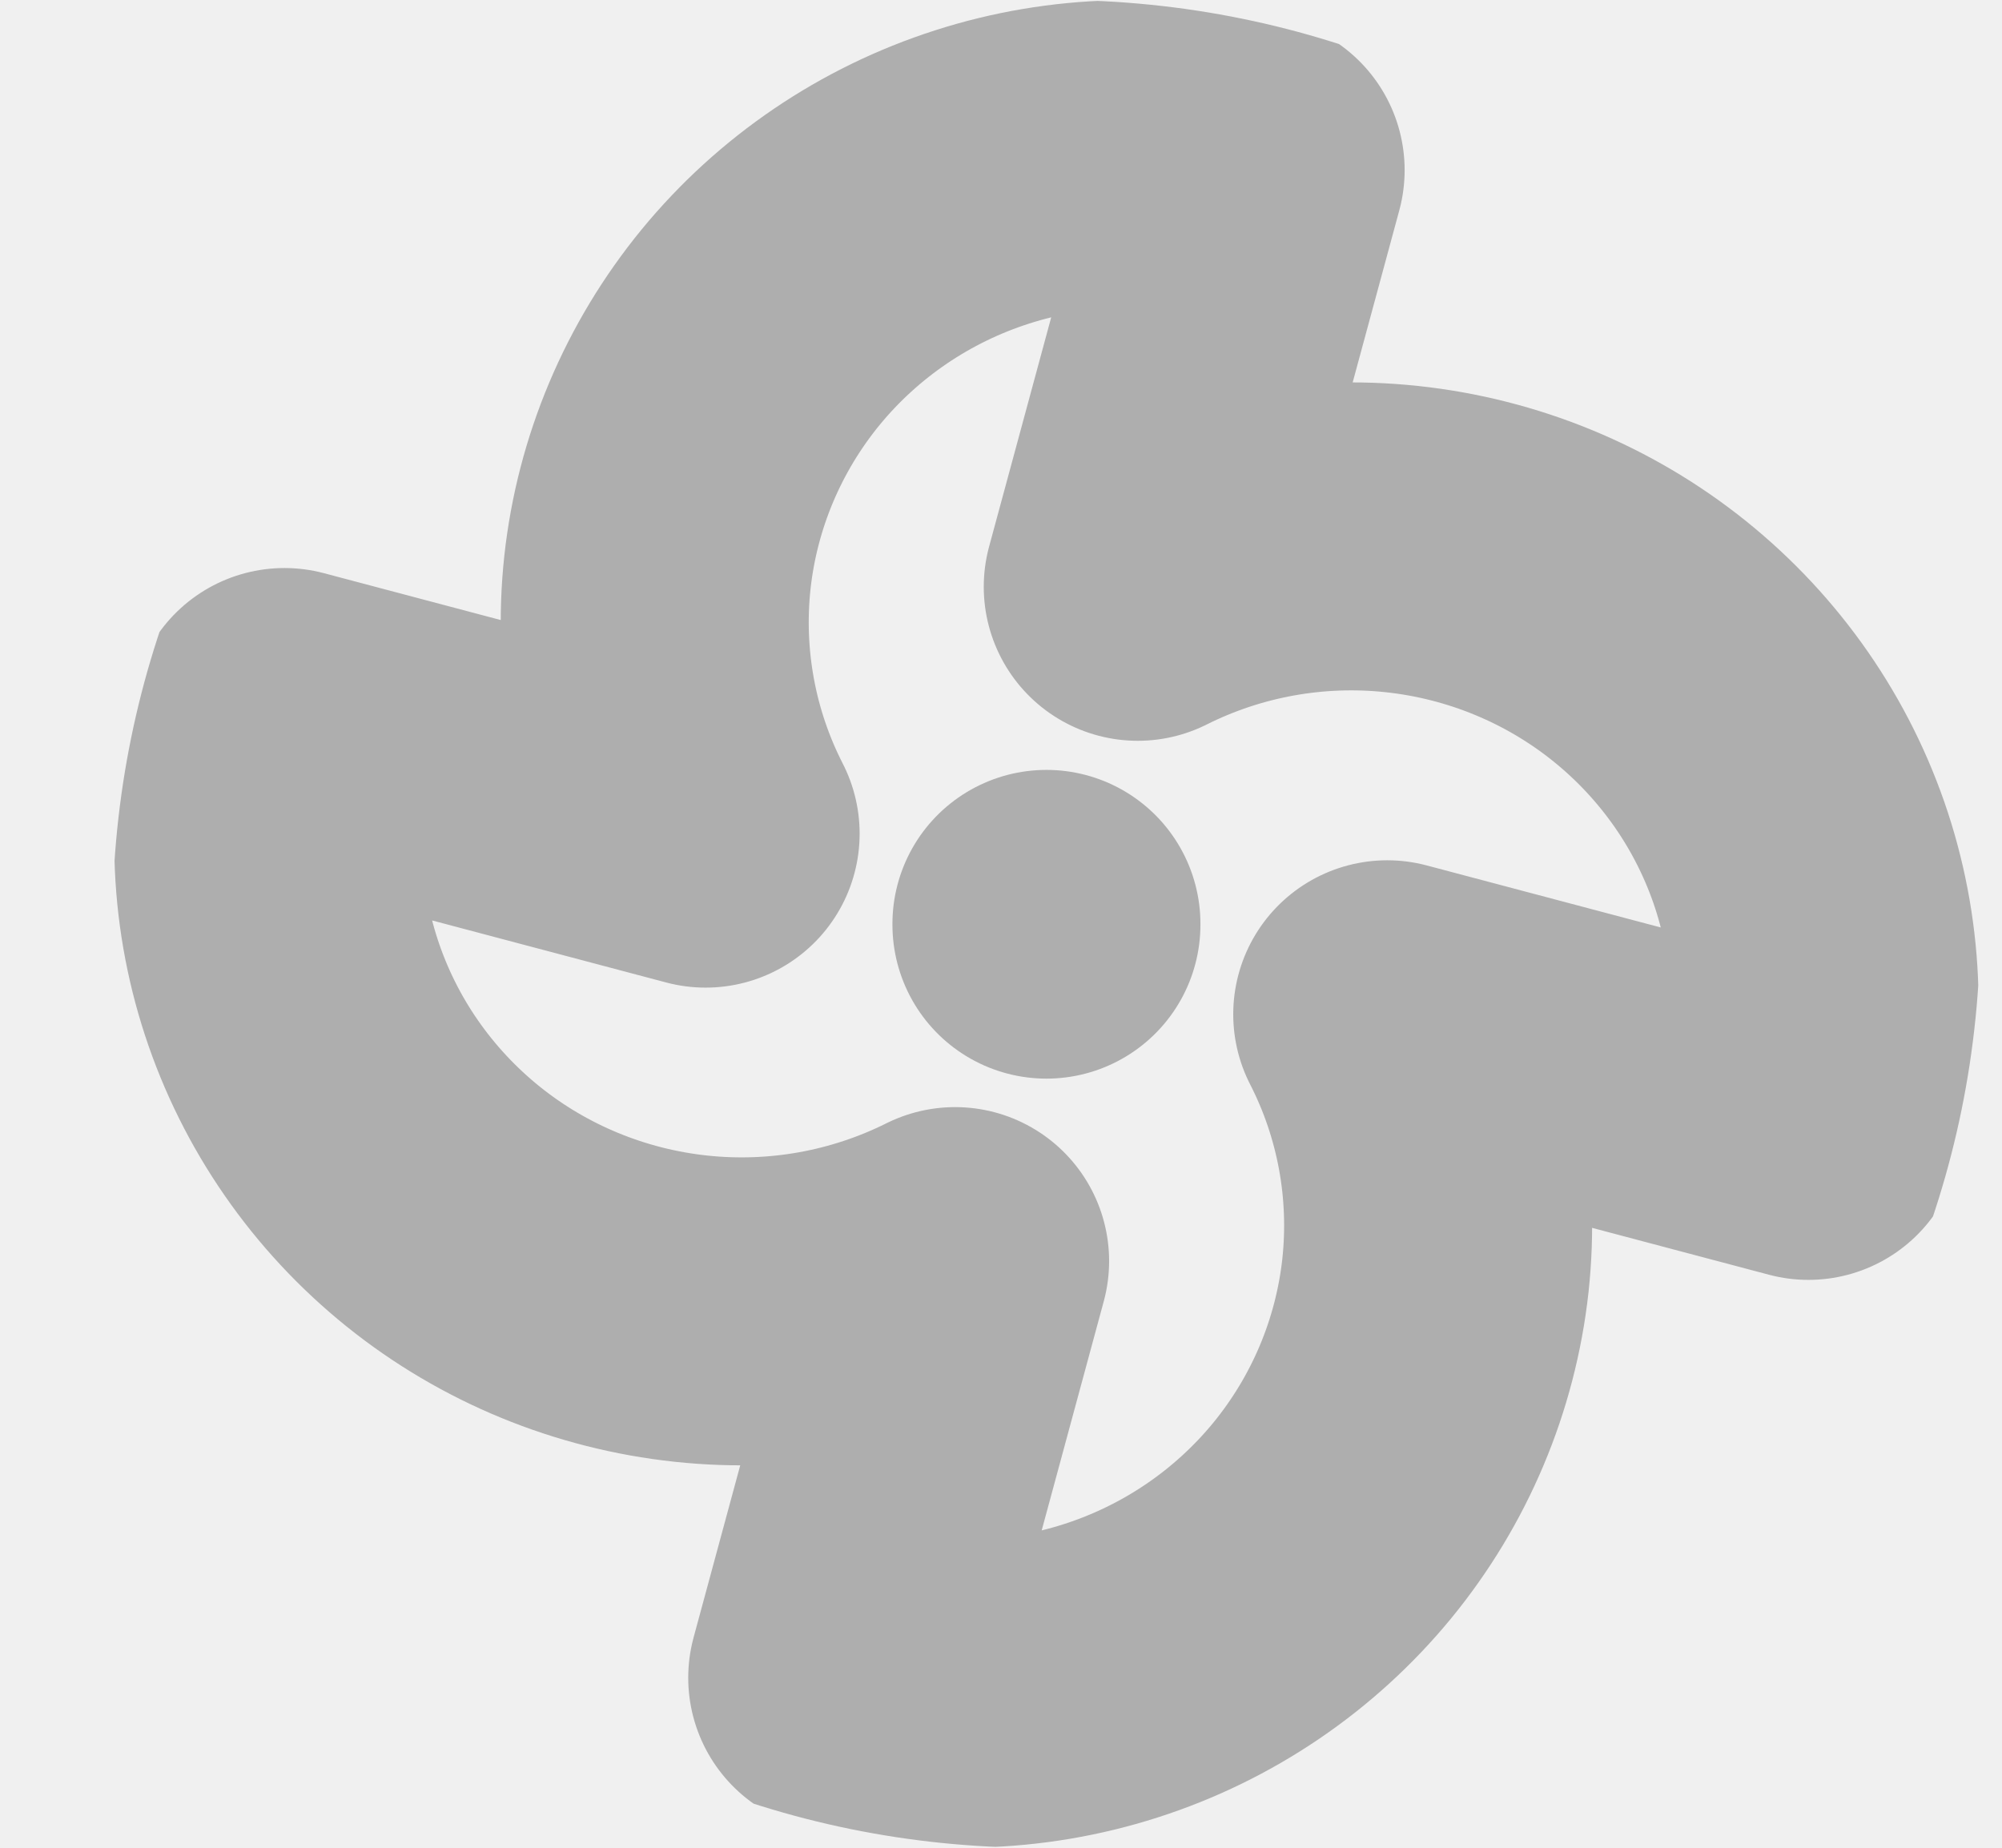
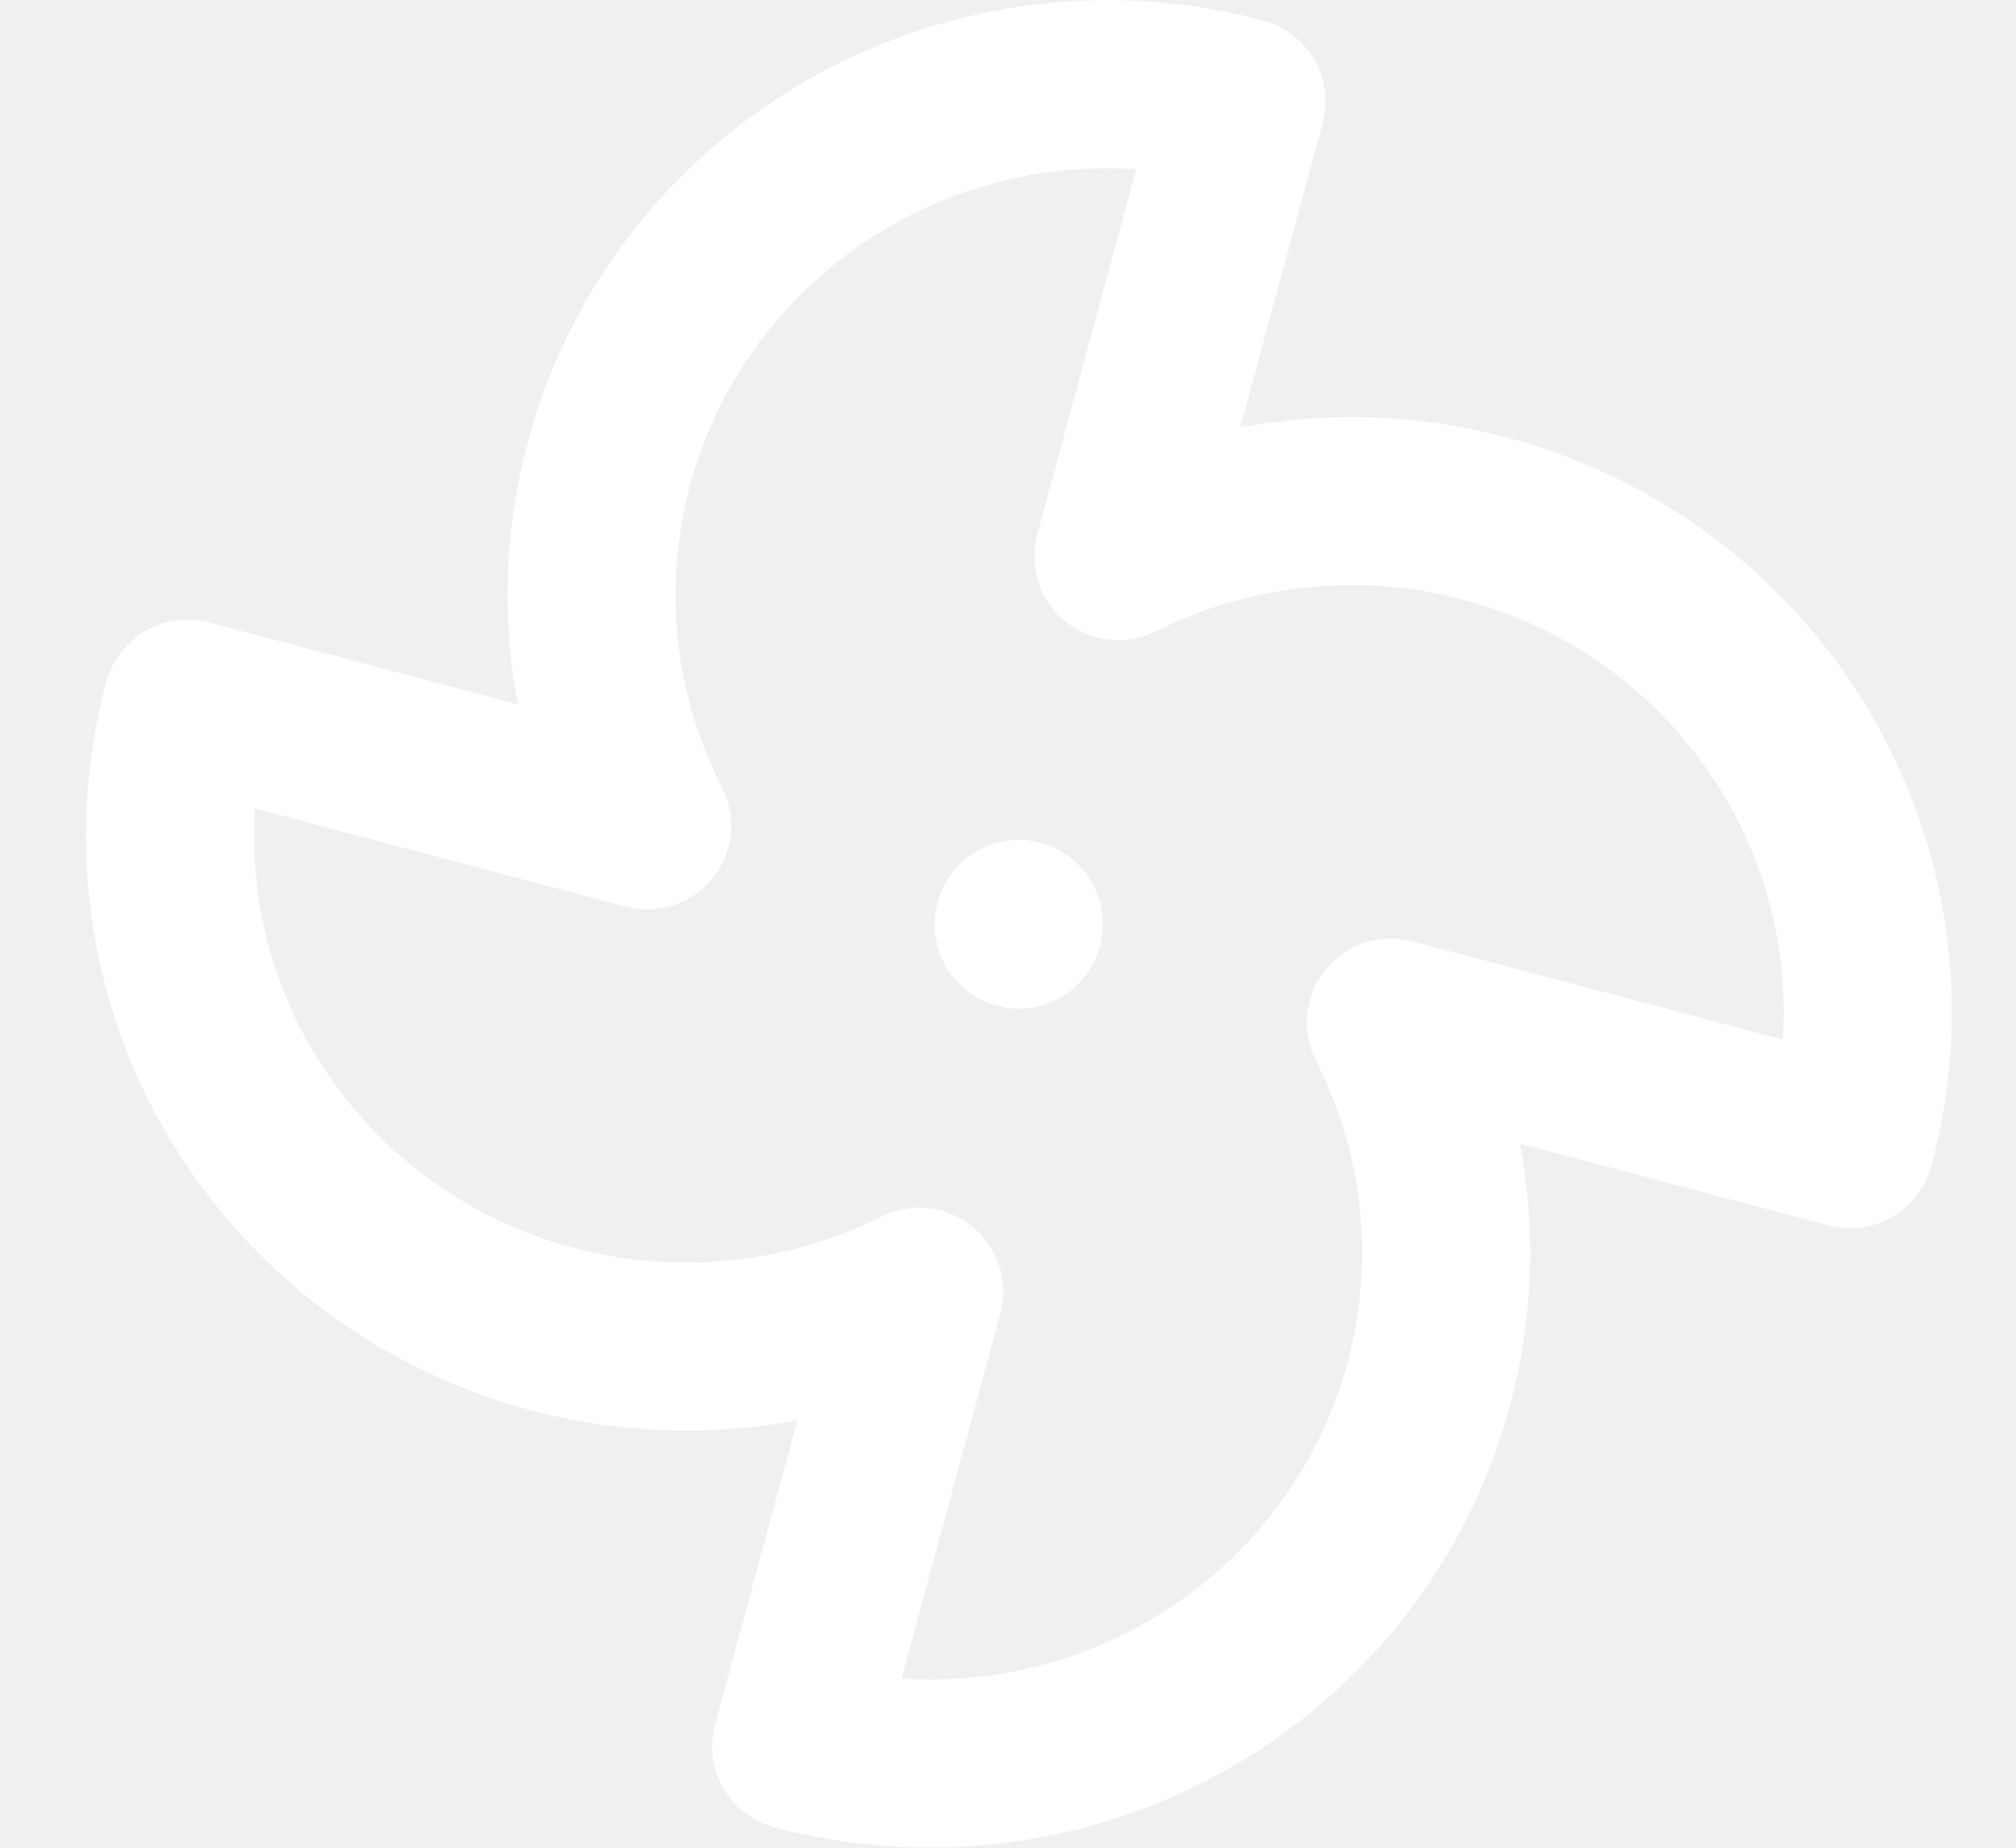
- <svg xmlns="http://www.w3.org/2000/svg" width="13" height="12" viewBox="0 0 13 12" fill="none">
-   <g clip-path="url(#clip0_451_266)">
-     <path d="M6.202 8.19C5.673 8.454 5.077 8.562 4.487 8.499C3.897 8.436 3.338 8.206 2.878 7.836C2.417 7.465 2.075 6.971 1.892 6.413C1.709 5.854 1.693 5.256 1.847 4.689L4.582 5.414C4.314 4.89 4.206 4.3 4.269 3.717C4.333 3.133 4.566 2.58 4.94 2.124C5.314 1.669 5.813 1.33 6.378 1.149C6.942 0.968 7.547 0.953 8.121 1.105L7.388 3.811C7.917 3.546 8.513 3.438 9.103 3.501C9.693 3.564 10.252 3.794 10.712 4.164C11.173 4.535 11.515 5.029 11.698 5.587C11.881 6.146 11.897 6.745 11.743 7.312L9.008 6.587C9.276 7.11 9.384 7.7 9.321 8.283C9.257 8.867 9.024 9.42 8.65 9.876C8.276 10.331 7.777 10.67 7.212 10.851C6.648 11.032 6.043 11.047 5.469 10.896L6.202 8.19Z" stroke="#AEAEAE" stroke-width="2" stroke-linecap="round" stroke-linejoin="round" />
-     <path d="M6.795 6V6.005" stroke="#AEAEAE" stroke-width="2" stroke-linecap="round" stroke-linejoin="round" />
-   </g>
-   <defs>
-     <clipPath id="clip0_451_266">
-       <rect x="0.73" width="12.129" height="12" rx="6" fill="white" />
-     </clipPath>
-   </defs>
+ <svg xmlns="http://www.w3.org/2000/svg" width="12" height="11" viewBox="0 0 12 11" fill="none">
+   <path d="M5.472 7.69C4.942 7.954 4.346 8.062 3.757 7.999C3.167 7.936 2.608 7.706 2.147 7.336C1.687 6.965 1.344 6.471 1.161 5.913C0.979 5.354 0.963 4.756 1.116 4.189L3.852 4.914C3.584 4.39 3.475 3.8 3.539 3.217C3.602 2.633 3.835 2.08 4.209 1.624C4.583 1.169 5.083 0.83 5.647 0.649C6.212 0.468 6.817 0.453 7.39 0.605L6.657 3.311C7.187 3.046 7.783 2.938 8.373 3.001C8.962 3.064 9.521 3.294 9.982 3.664C10.442 4.035 10.785 4.529 10.968 5.087C11.151 5.646 11.166 6.245 11.013 6.812L8.278 6.087C8.545 6.61 8.654 7.2 8.59 7.783C8.527 8.367 8.294 8.92 7.92 9.376C7.546 9.831 7.046 10.17 6.482 10.351C5.917 10.532 5.312 10.547 4.739 10.396L5.472 7.69Z" stroke="white" stroke-linecap="round" stroke-linejoin="round" />
+   <path d="M6.064 5.5V5.505" stroke="white" stroke-linecap="round" stroke-linejoin="round" />
</svg>
